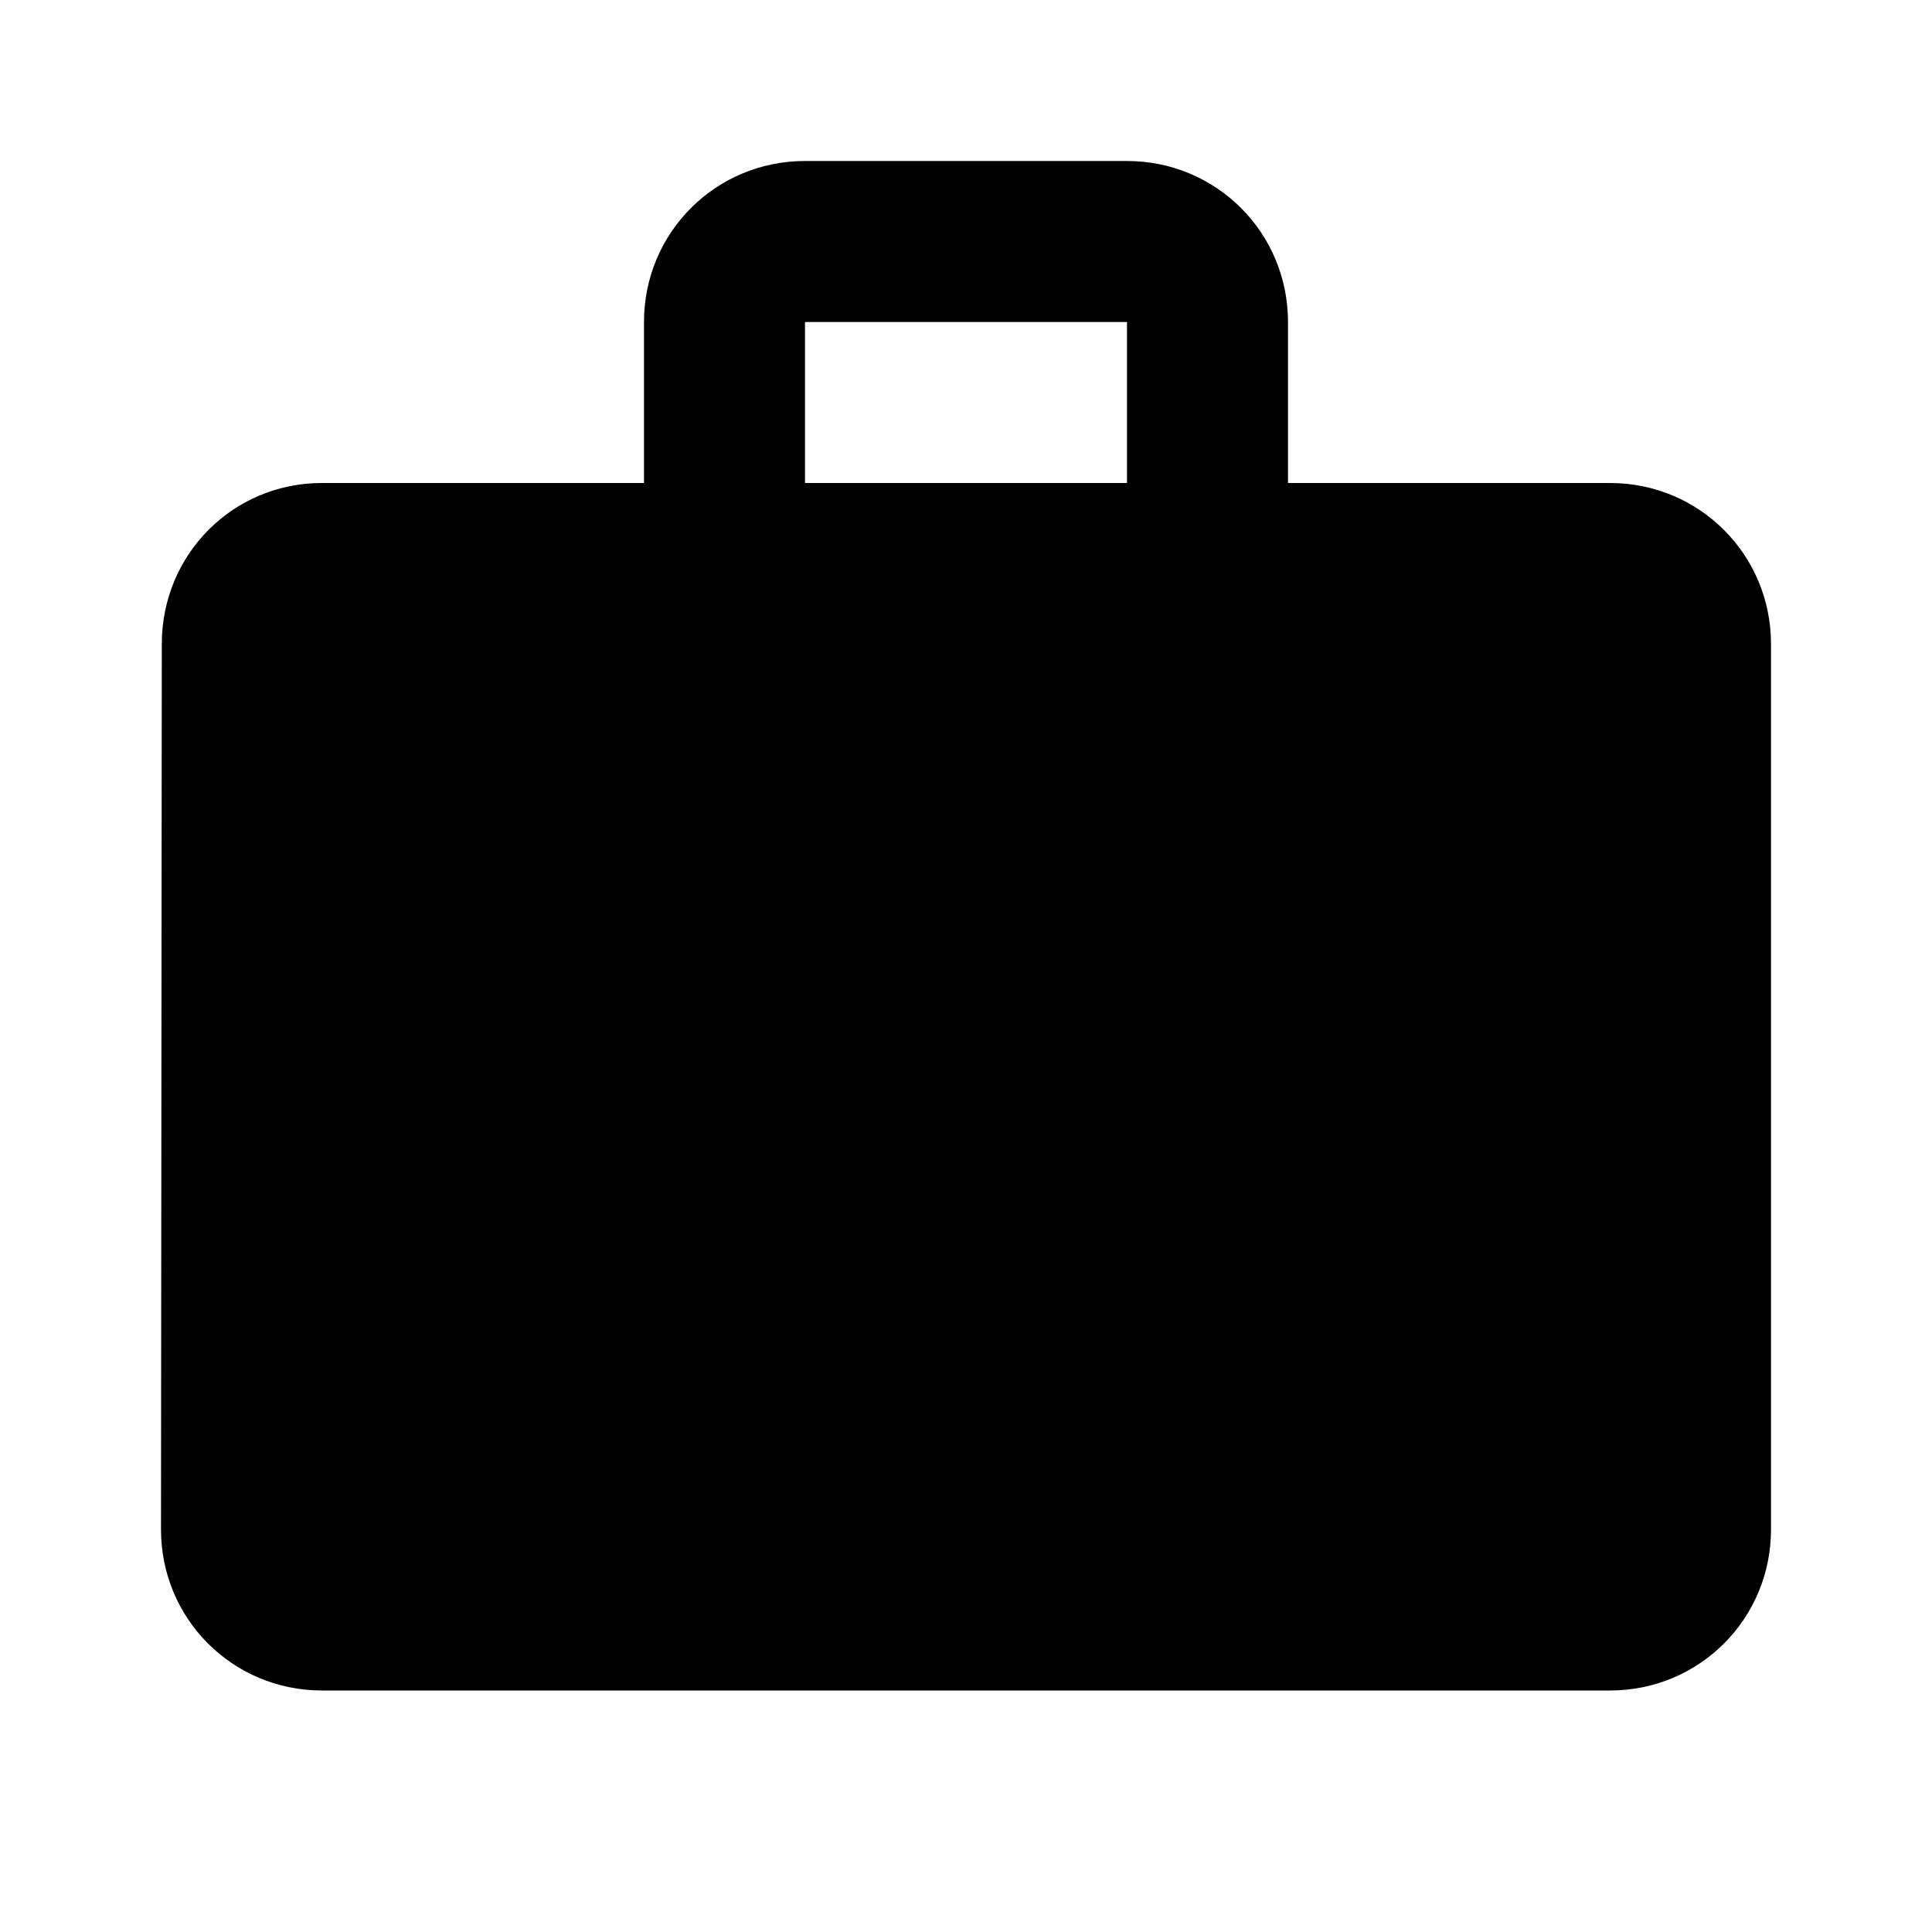
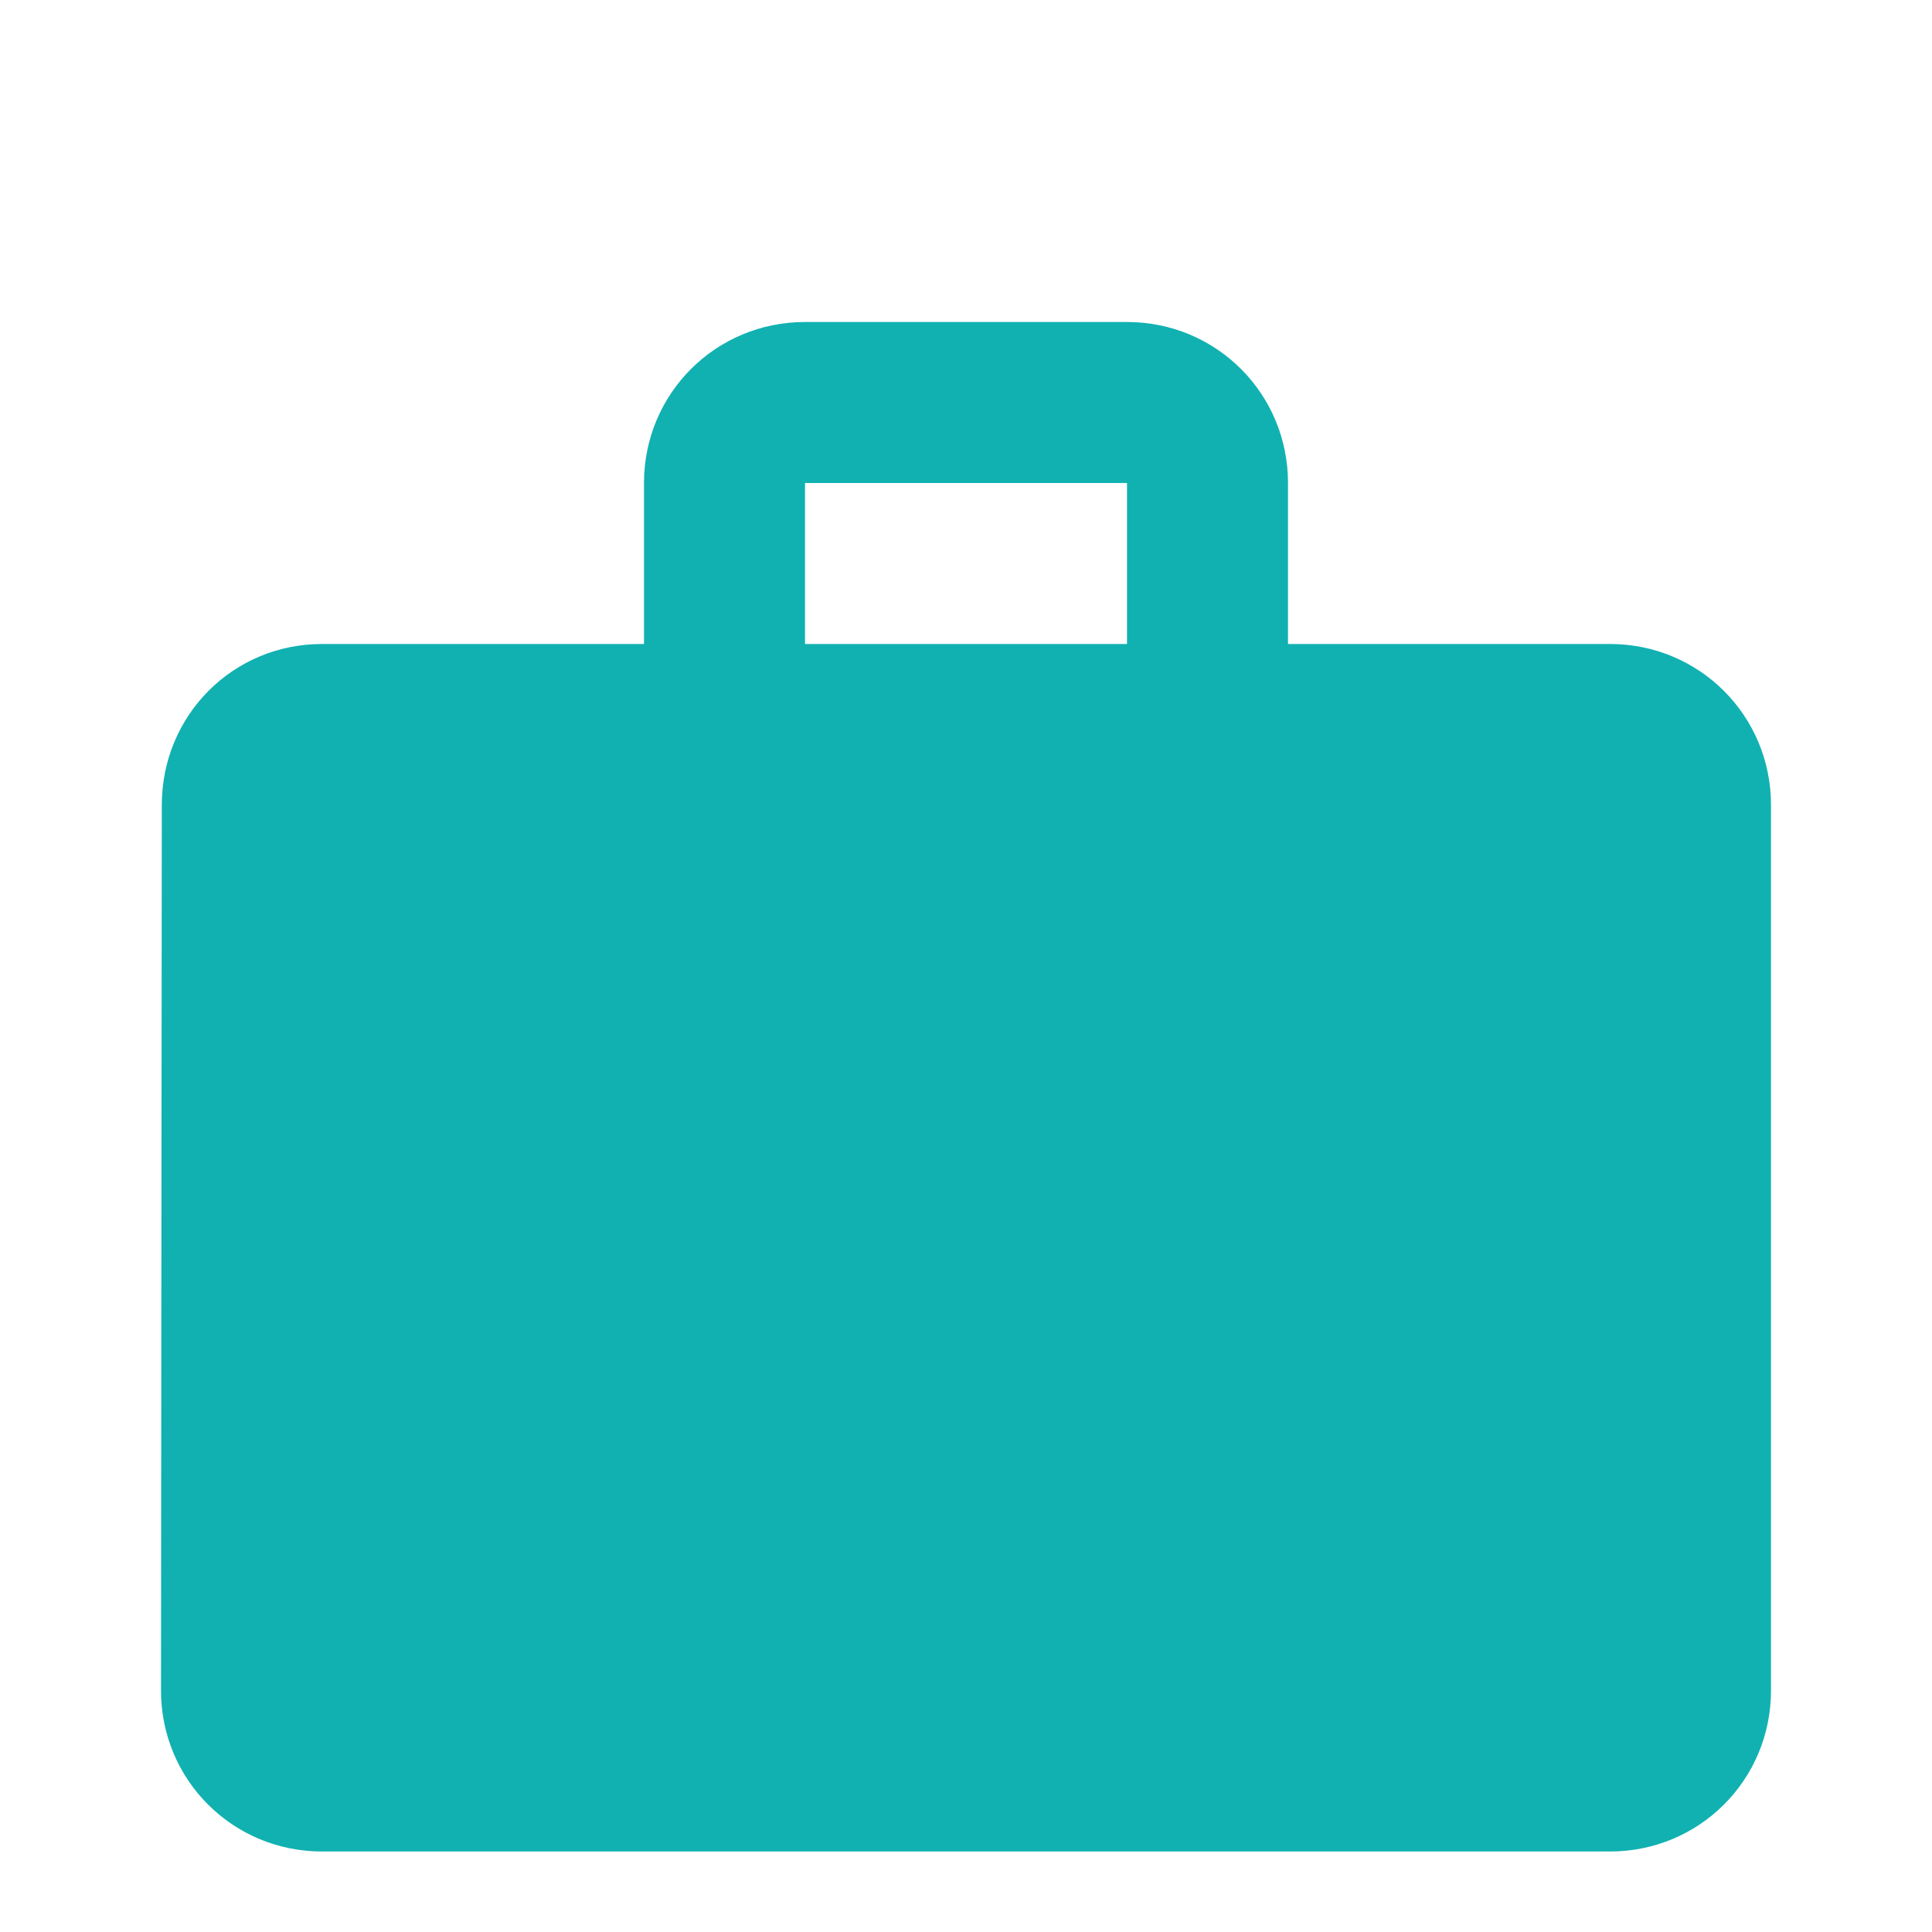
- <svg xmlns="http://www.w3.org/2000/svg" width="24" height="24" viewBox="0 0 24 24">
-   <path d="M0 0h24v24H0z" fill="none" />
-   <path d="M20 6h-4V4c0-1.11-.89-2-2-2h-4c-1.11 0-2 .89-2 2v2H4c-1.11 0-1.99.89-1.99 2L2 19c0 1.11.89 2 2 2h16c1.11 0 2-.89 2-2V8c0-1.11-.89-2-2-2zm-6 0h-4V4h4v2z" />
+ <svg xmlns="http://www.w3.org/2000/svg" width="24" height="24" viewBox="0 0 24 24" version="1.1" id="svg2548">
+   <defs id="defs2552" />
+   <path d="M0 0h24v24H0z" fill="none" id="path2544" />
+   <path d="M 20,8 H 16 V 6 C 16,4.89 15.11,4 14,4 H 10 C 8.89,4 8,4.89 8,6 V 8 H 4 C 2.89,8 2.01,8.89 2.01,10 L 2,21 c 0,1.11 0.89,2 2,2 h 16 c 1.11,0 2,-0.89 2,-2 V 10 C 22,8.89 21.11,8 20,8 Z M 14,8 H 10 V 6 h 4 z" id="path2546" style="fill:#11b1b1;fill-opacity:1" />
</svg>
